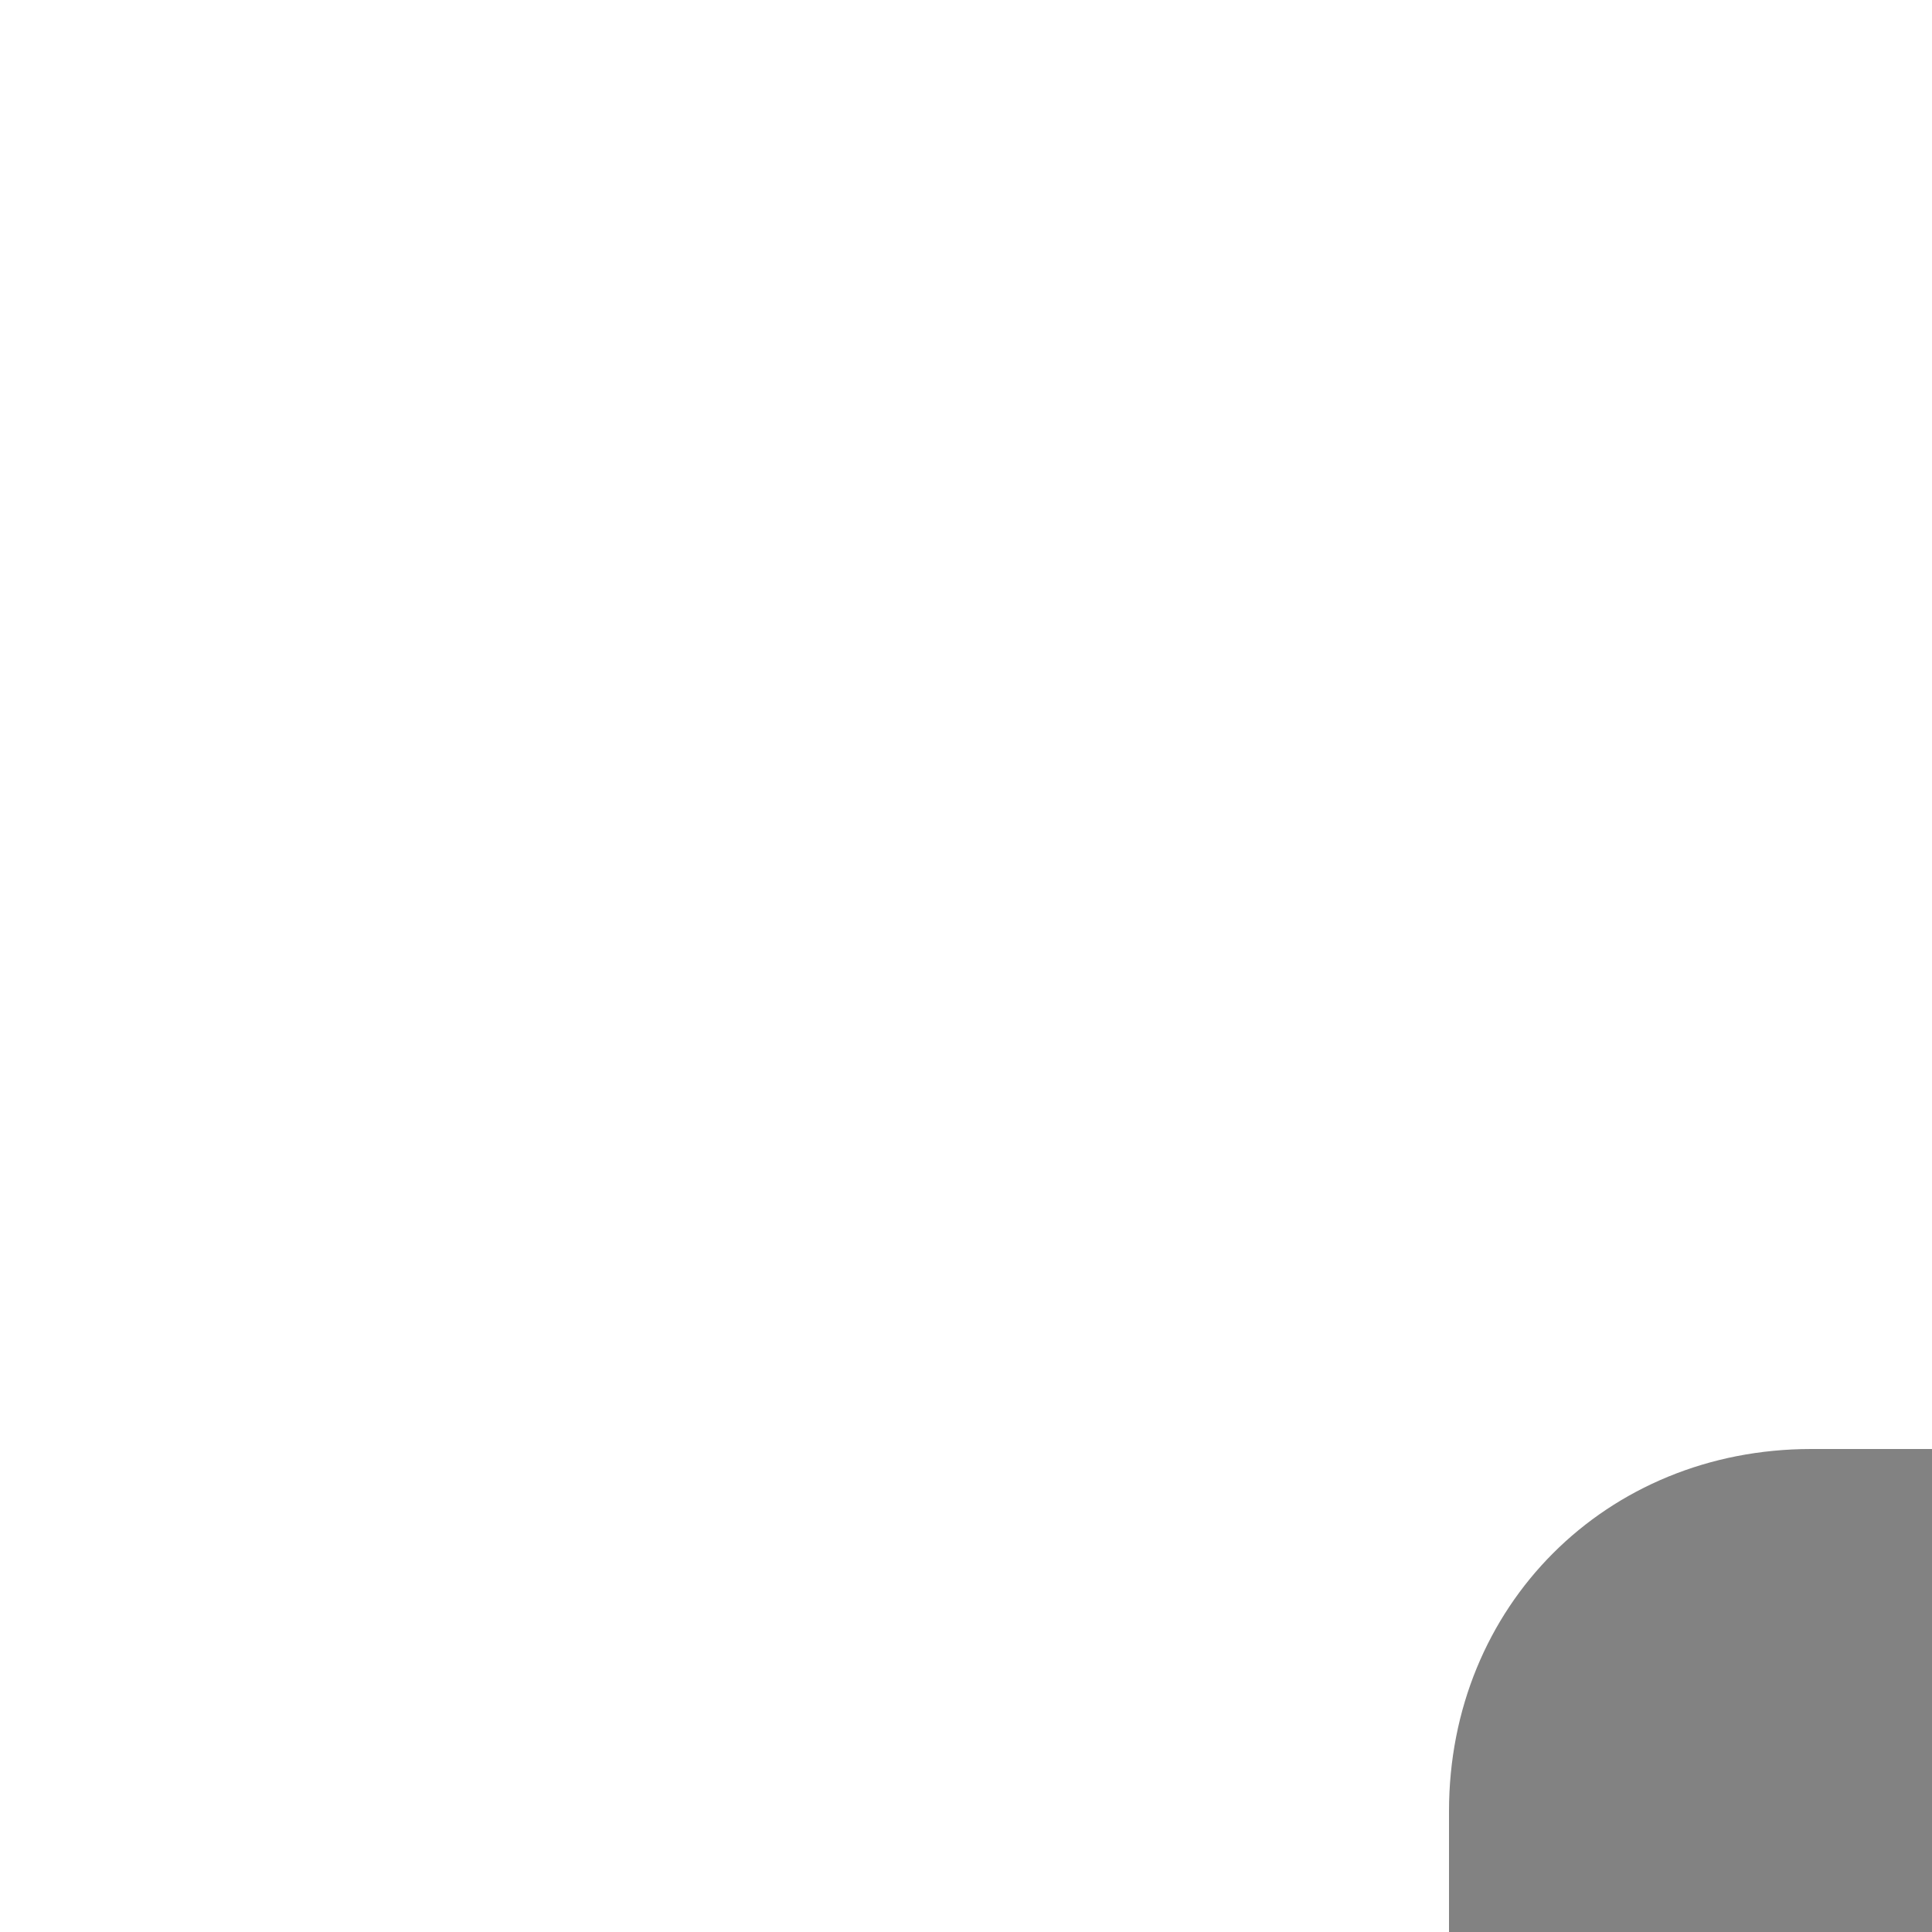
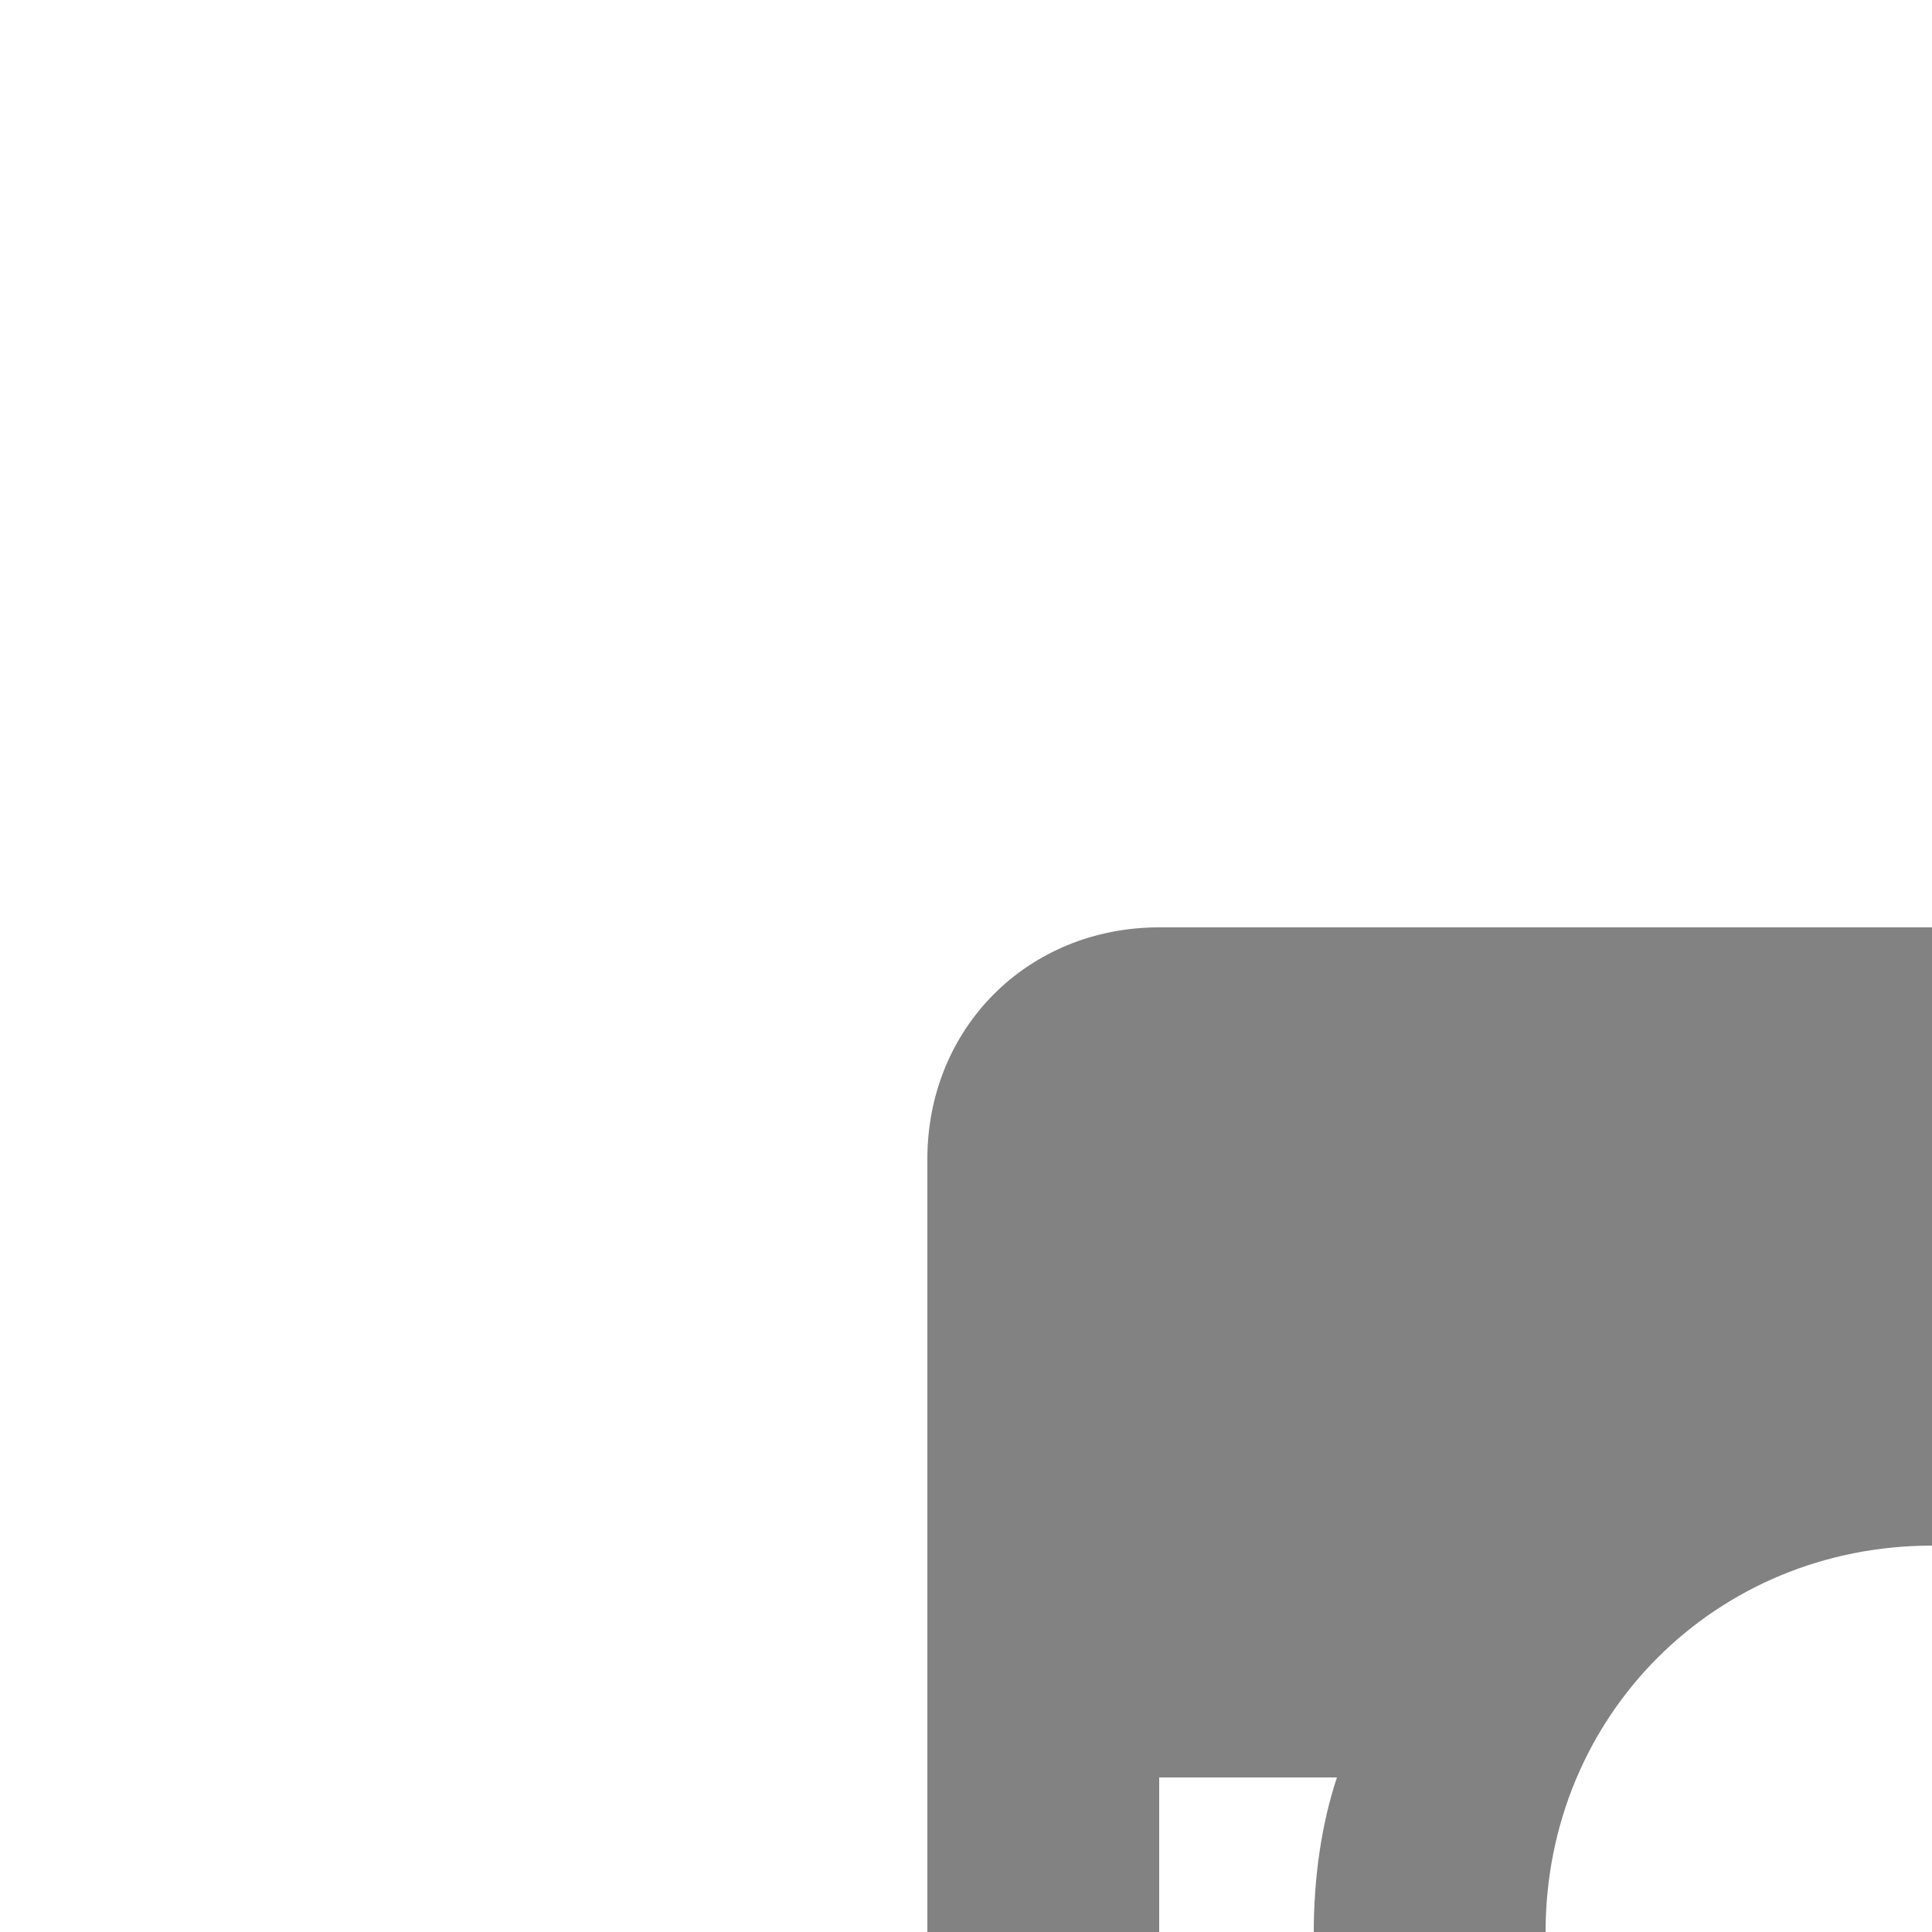
- <svg viewBox="0 0 16 16">
-   <path fill="#828282" fill-rule="evenodd" clip-rule="evenodd" d="M35 23h-2.3c.2.6.3 1.3.3 2 0 4.4-3.6 8-8 8s-8-3.6-8-8c0-.7.1-1.4.3-2H15v11c0 .6.4 1 1 1h18c.6 0 1-.4 1-1V23zm0-7c0-.6-.4-1-1-1h-3c-.6 0-1 .4-1 1v3c0 .6.4 1 1 1h3c.6 0 1-.4 1-1v-3zm-10 4c-2.8 0-5 2.2-5 5s2.2 5 5 5 5-2.2 5-5-2.2-5-5-5m10 18H15c-1.7 0-3-1.3-3-3V15c0-1.7 1.3-3 3-3h20c1.7 0 3 1.3 3 3v20c0 1.7-1.3 3-3 3" />
+ <svg viewBox="0 0 25 25">
+   <path fill="#828282" d="M35 23h-2.3c.2.6.3 1.3.3 2 0 4.4-3.6 8-8 8s-8-3.6-8-8c0-.7.1-1.4.3-2H15v11c0 .6.4 1 1 1h18c.6 0 1-.4 1-1V23zm0-7c0-.6-.4-1-1-1h-3c-.6 0-1 .4-1 1v3c0 .6.4 1 1 1h3c.6 0 1-.4 1-1v-3zm-10 4c-2.8 0-5 2.2-5 5s2.2 5 5 5 5-2.2 5-5-2.2-5-5-5m10 18H15c-1.7 0-3-1.3-3-3V15c0-1.7 1.3-3 3-3h20c1.7 0 3 1.3 3 3v20c0 1.7-1.3 3-3 3" />
</svg>
